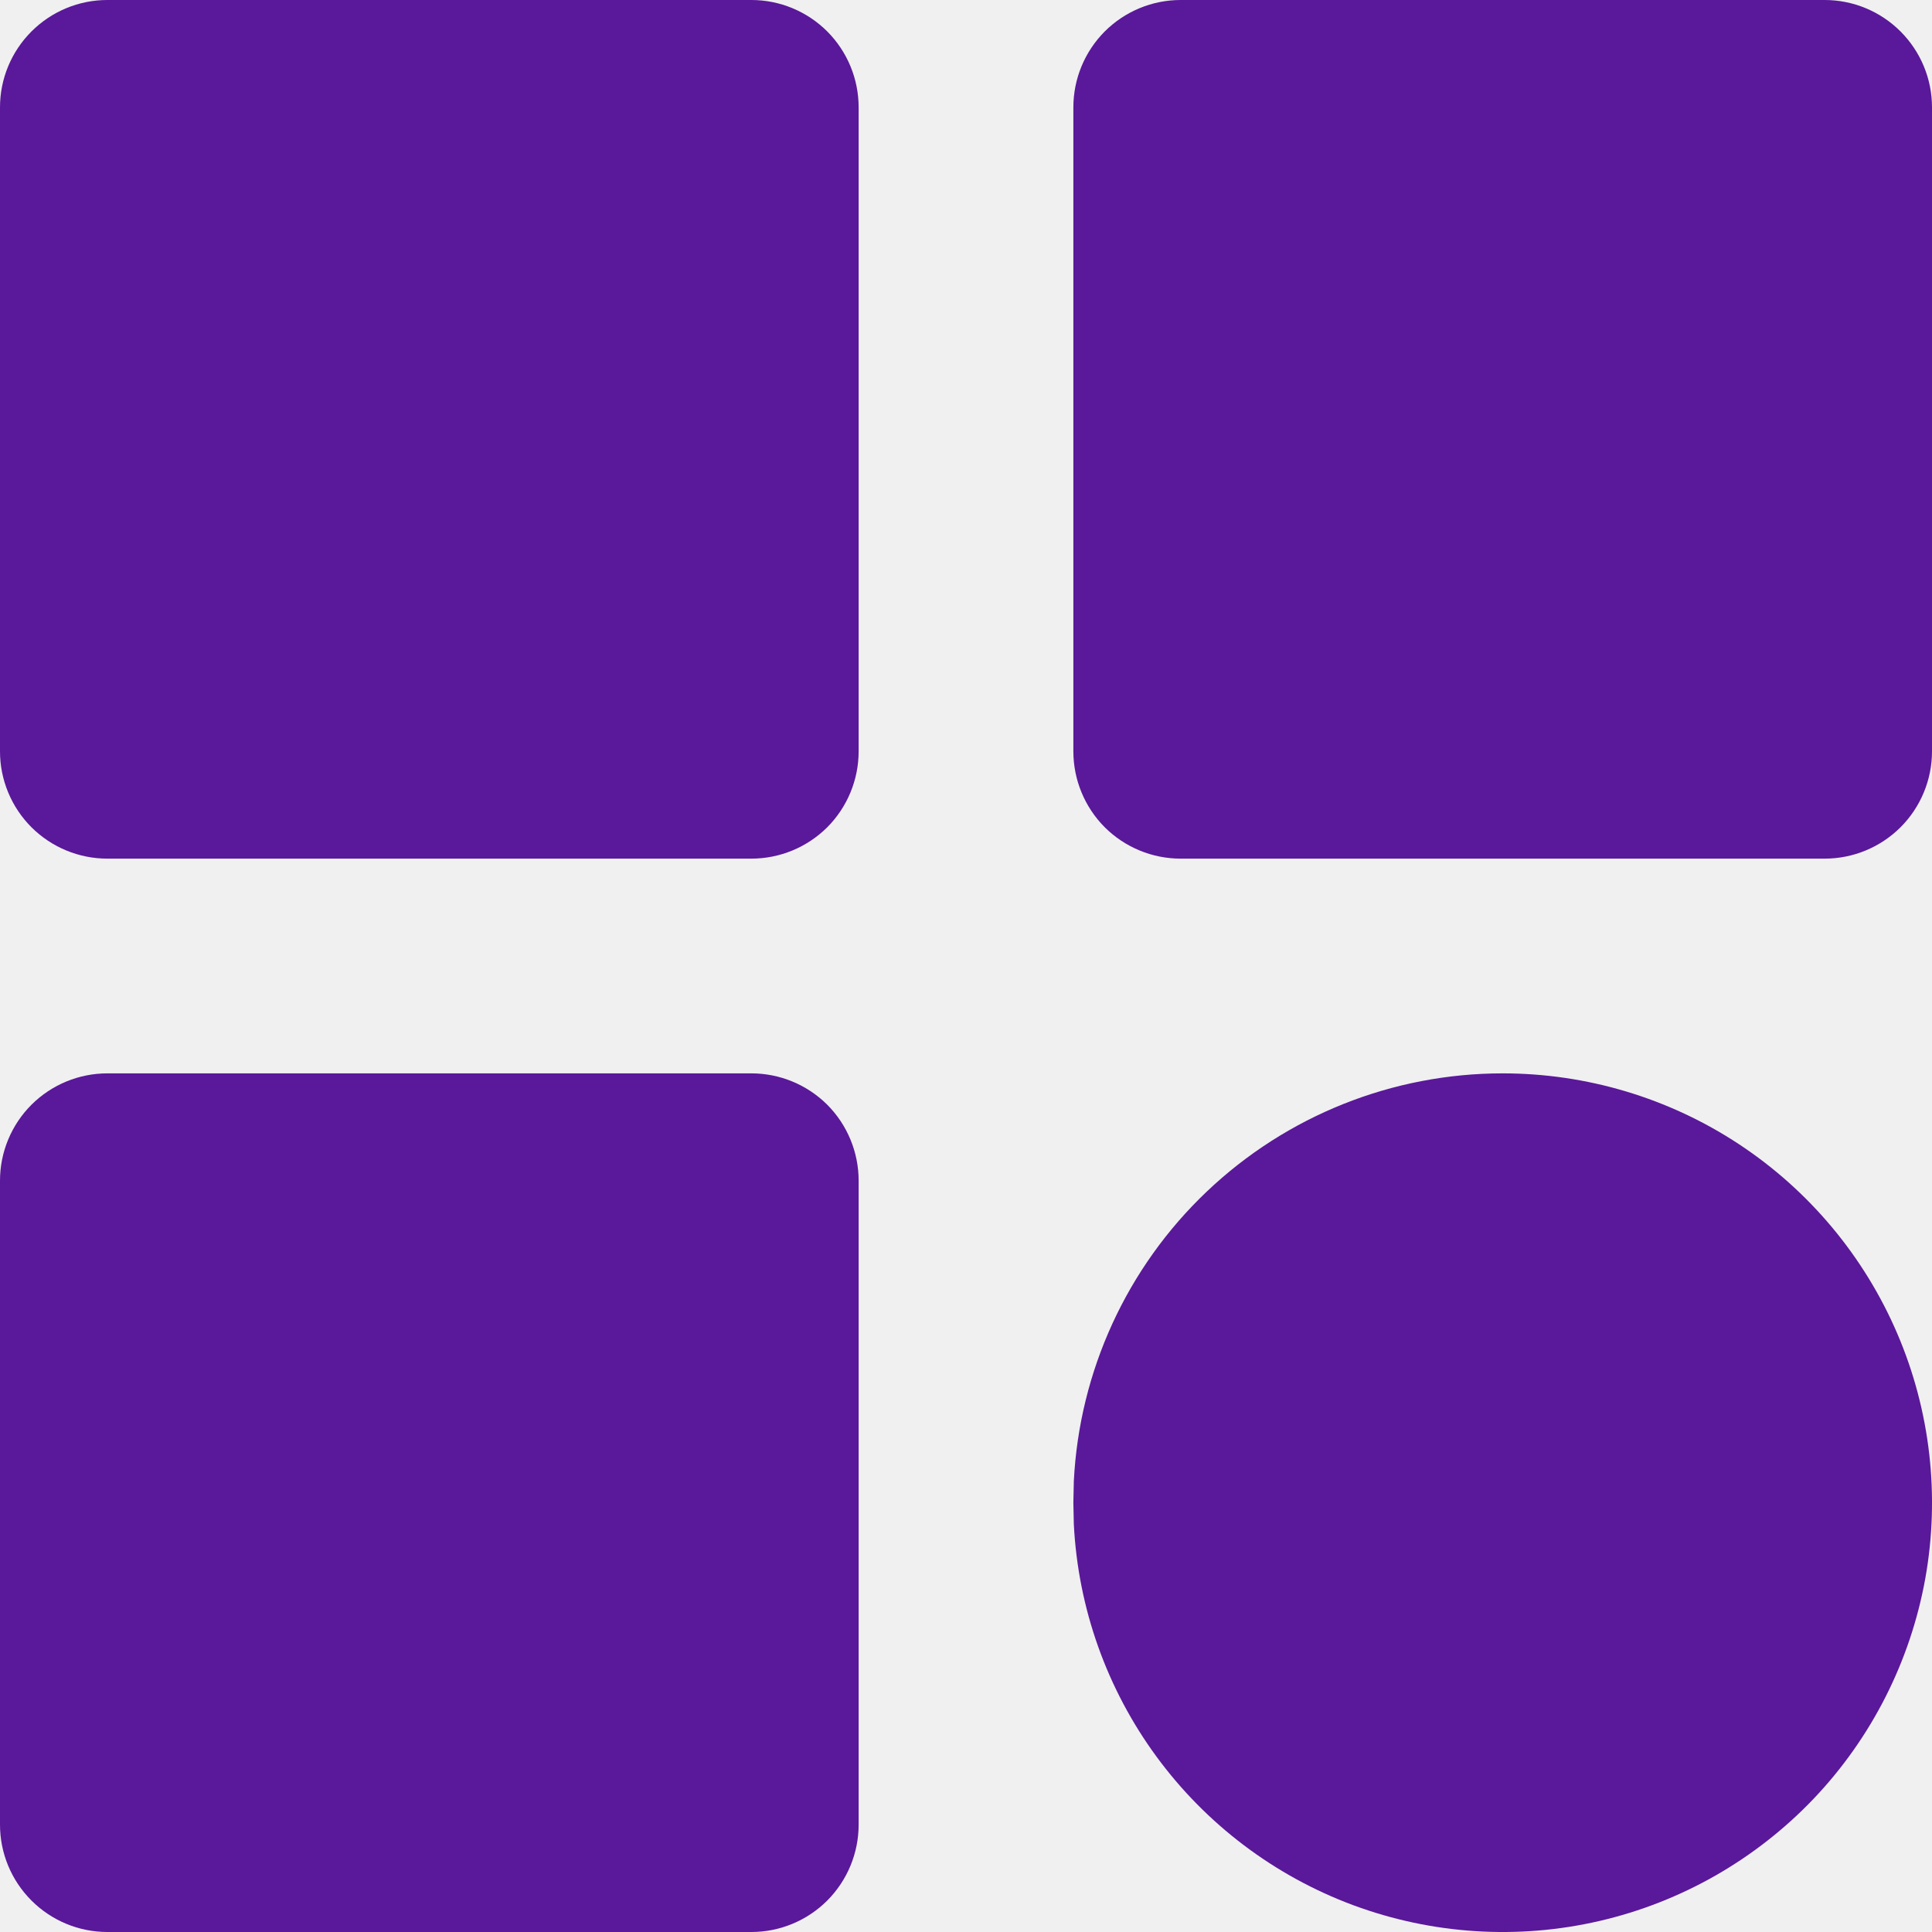
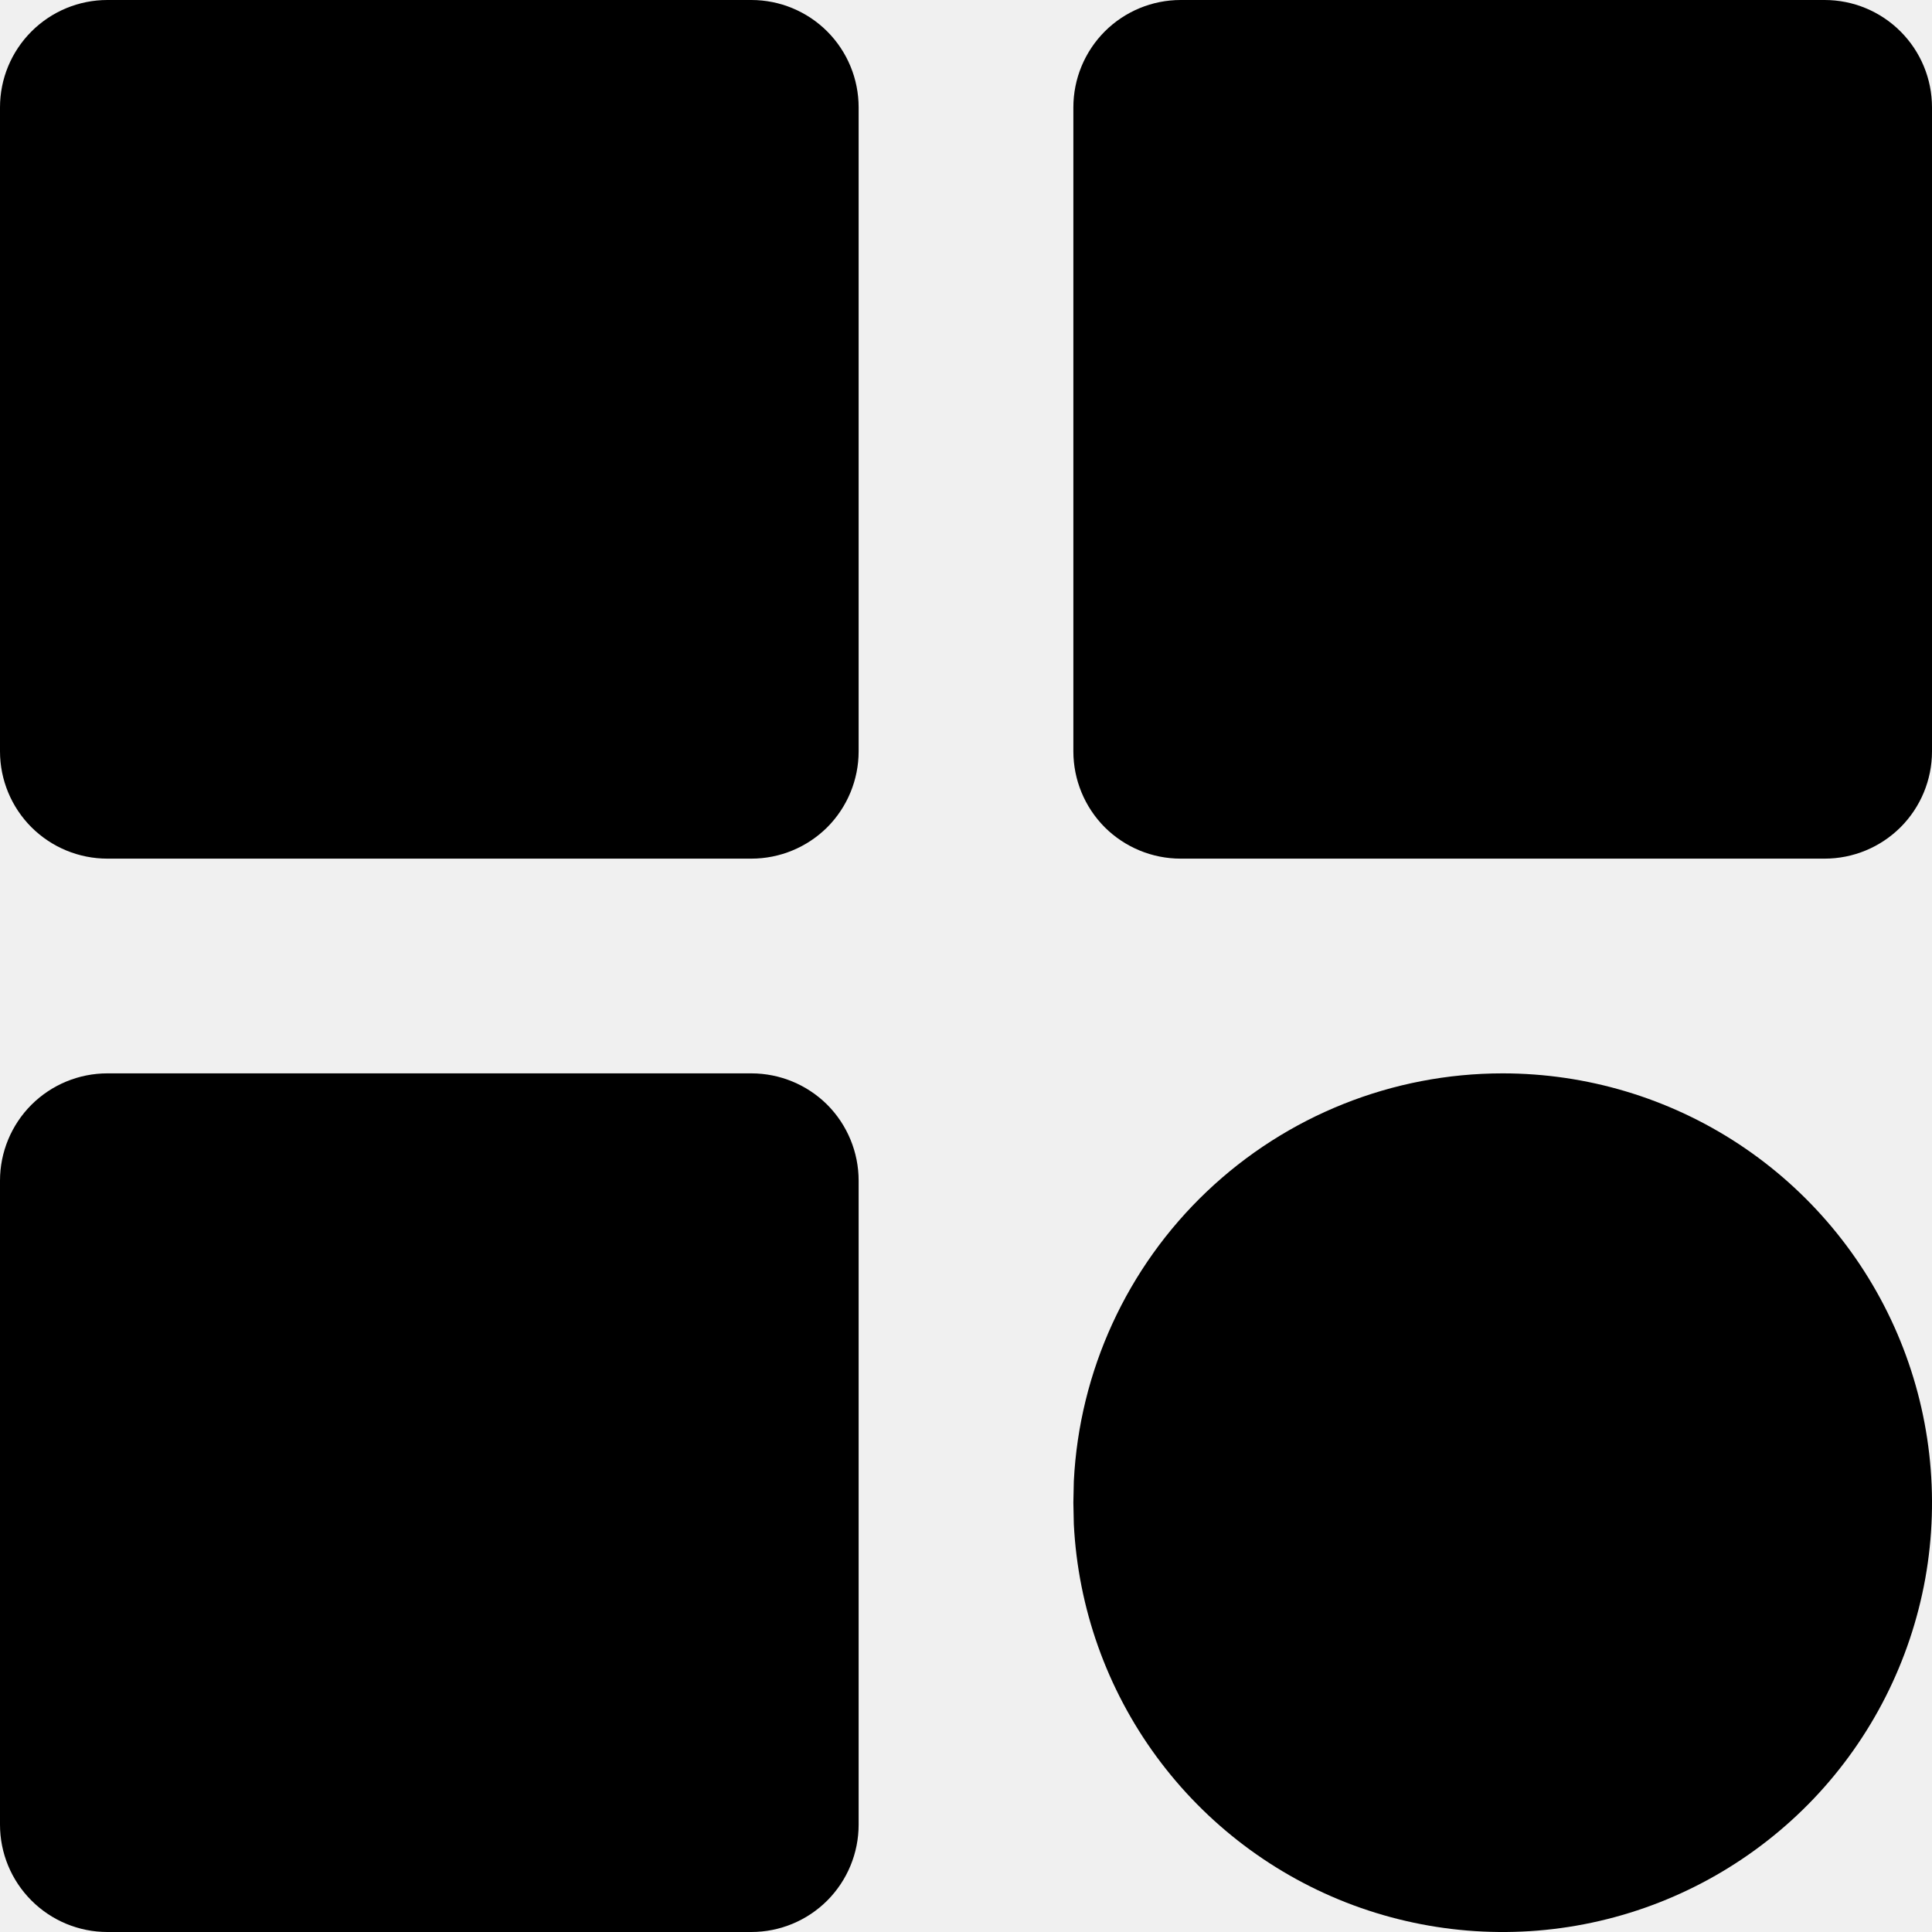
- <svg xmlns="http://www.w3.org/2000/svg" width="21" height="21" viewBox="0 0 21 21" fill="none">
+ <svg xmlns="http://www.w3.org/2000/svg" width="21" height="21" viewBox="0 0 21 21" fill="currentColor">
  <g clip-path="url(#clip0_60_895)">
-     <path d="M8.167 0H1.167C0.857 0 0.561 0.123 0.342 0.342C0.123 0.561 0 0.857 0 1.167V8.167C0 8.476 0.123 8.773 0.342 8.992C0.561 9.21 0.857 9.333 1.167 9.333H8.167C8.476 9.333 8.773 9.21 8.992 8.992C9.21 8.773 9.333 8.476 9.333 8.167V1.167C9.333 0.857 9.21 0.561 8.992 0.342C8.773 0.123 8.476 0 8.167 0Z" fill="#5A189A" />
-     <path d="M19.833 0H12.833C12.524 0 12.227 0.123 12.008 0.342C11.79 0.561 11.667 0.857 11.667 1.167V8.167C11.667 8.476 11.79 8.773 12.008 8.992C12.227 9.21 12.524 9.333 12.833 9.333H19.833C20.143 9.333 20.439 9.21 20.658 8.992C20.877 8.773 21 8.476 21 8.167V1.167C21 0.857 20.877 0.561 20.658 0.342C20.439 0.123 20.143 0 19.833 0Z" fill="#5A189A" />
-     <path d="M8.167 11.667H1.167C0.857 11.667 0.561 11.79 0.342 12.008C0.123 12.227 0 12.524 0 12.833V19.833C0 20.143 0.123 20.439 0.342 20.658C0.561 20.877 0.857 21 1.167 21H8.167C8.476 21 8.773 20.877 8.992 20.658C9.21 20.439 9.333 20.143 9.333 19.833V12.833C9.333 12.524 9.21 12.227 8.992 12.008C8.773 11.79 8.476 11.667 8.167 11.667Z" fill="#5A189A" />
-     <path d="M16.333 11.667C17.246 11.667 18.139 11.934 18.902 12.437C19.664 12.94 20.262 13.655 20.622 14.494C20.982 15.333 21.088 16.259 20.927 17.158C20.765 18.056 20.344 18.888 19.715 19.55C19.085 20.211 18.276 20.674 17.386 20.88C16.497 21.086 15.566 21.026 14.71 20.709C13.854 20.391 13.11 19.829 12.57 19.093C12.03 18.357 11.718 17.479 11.672 16.567L11.667 16.333L11.672 16.1C11.732 14.904 12.249 13.777 13.117 12.952C13.985 12.127 15.136 11.667 16.333 11.667Z" fill="#5A189A" />
+     <path d="M8.167 0H1.167C0.857 0 0.561 0.123 0.342 0.342C0.123 0.561 0 0.857 0 1.167V8.167C0 8.476 0.123 8.773 0.342 8.992C0.561 9.21 0.857 9.333 1.167 9.333H8.167C8.476 9.333 8.773 9.21 8.992 8.992C9.21 8.773 9.333 8.476 9.333 8.167V1.167C9.333 0.857 9.21 0.561 8.992 0.342C8.773 0.123 8.476 0 8.167 0Z" fill="currentColor" />
+     <path d="M19.833 0H12.833C12.524 0 12.227 0.123 12.008 0.342C11.79 0.561 11.667 0.857 11.667 1.167V8.167C11.667 8.476 11.79 8.773 12.008 8.992C12.227 9.21 12.524 9.333 12.833 9.333H19.833C20.143 9.333 20.439 9.21 20.658 8.992C20.877 8.773 21 8.476 21 8.167V1.167C21 0.857 20.877 0.561 20.658 0.342C20.439 0.123 20.143 0 19.833 0Z" fill="currentColor" />
+     <path d="M8.167 11.667H1.167C0.857 11.667 0.561 11.79 0.342 12.008C0.123 12.227 0 12.524 0 12.833V19.833C0 20.143 0.123 20.439 0.342 20.658C0.561 20.877 0.857 21 1.167 21H8.167C8.476 21 8.773 20.877 8.992 20.658C9.21 20.439 9.333 20.143 9.333 19.833V12.833C9.333 12.524 9.21 12.227 8.992 12.008C8.773 11.79 8.476 11.667 8.167 11.667Z" fill="currentColor" />
+     <path d="M16.333 11.667C17.246 11.667 18.139 11.934 18.902 12.437C19.664 12.94 20.262 13.655 20.622 14.494C20.982 15.333 21.088 16.259 20.927 17.158C20.765 18.056 20.344 18.888 19.715 19.55C19.085 20.211 18.276 20.674 17.386 20.88C16.497 21.086 15.566 21.026 14.71 20.709C13.854 20.391 13.11 19.829 12.57 19.093C12.03 18.357 11.718 17.479 11.672 16.567L11.667 16.333L11.672 16.1C11.732 14.904 12.249 13.777 13.117 12.952C13.985 12.127 15.136 11.667 16.333 11.667Z" fill="currentColor" />
  </g>
  <defs>
    <clipPath id="clip0_60_895">
-       <rect width="21" height="21" fill="white" />
+       <rect width="21" height="21" />
    </clipPath>
  </defs>
</svg>
